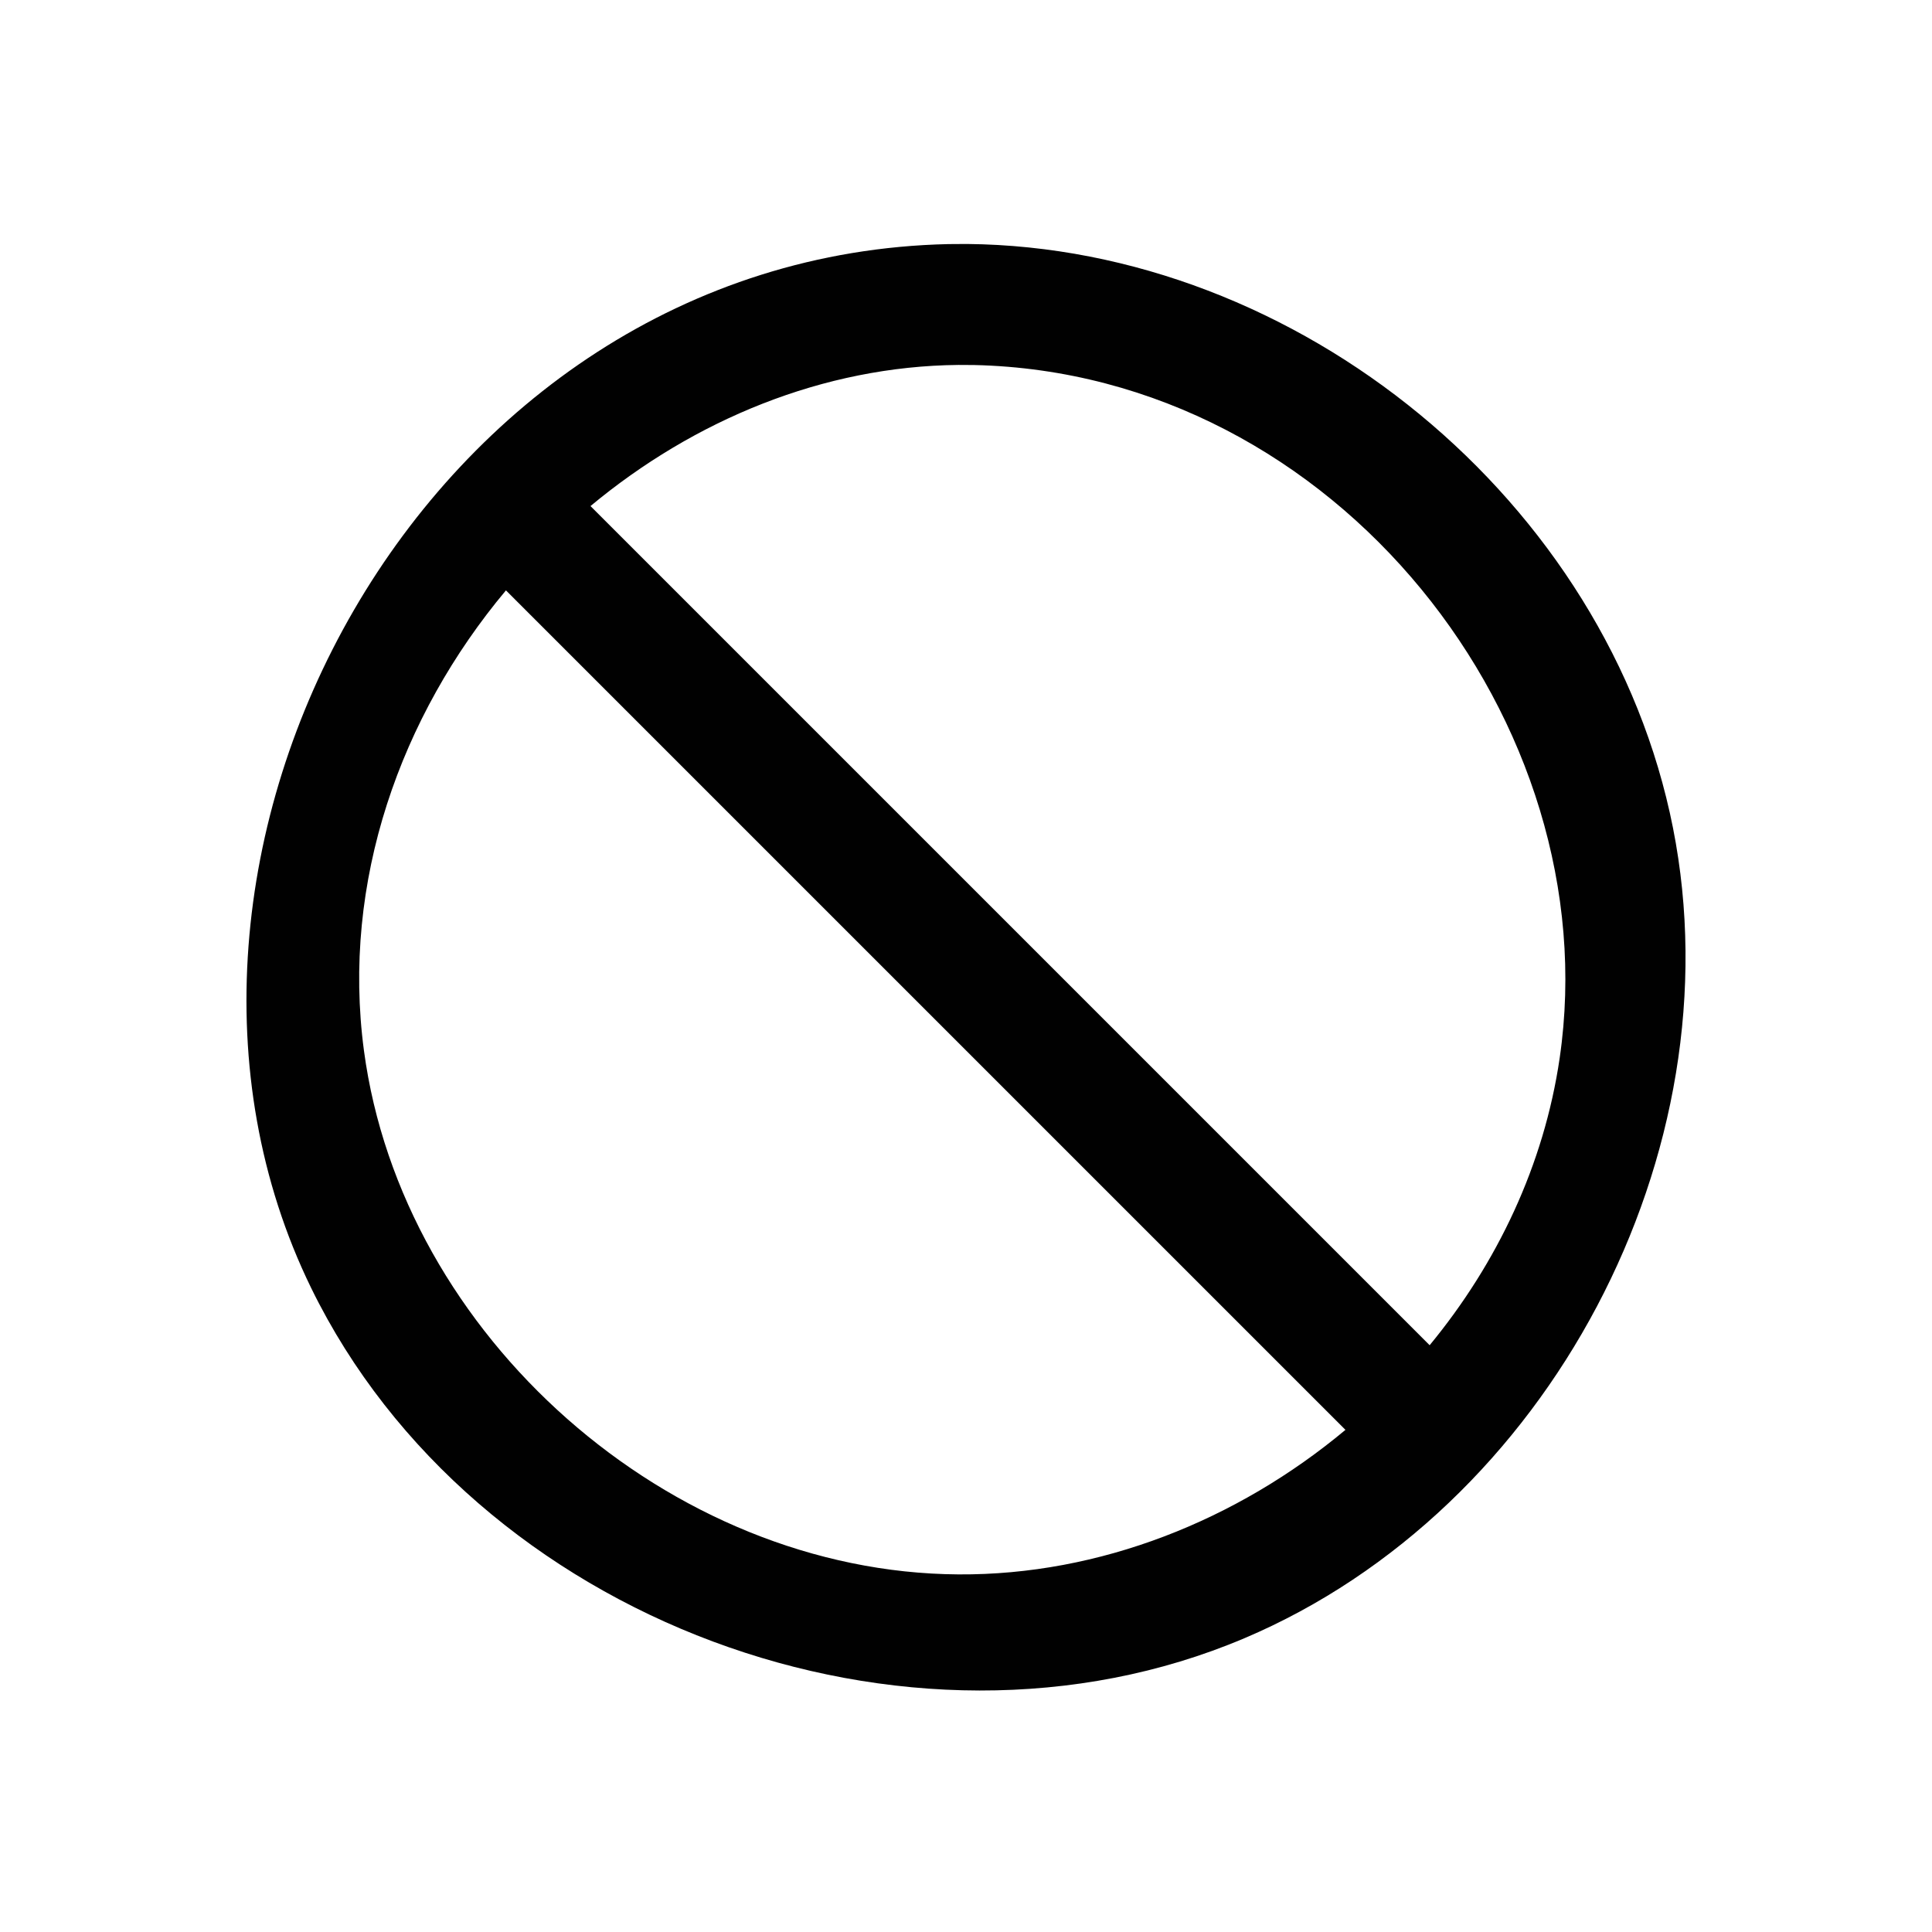
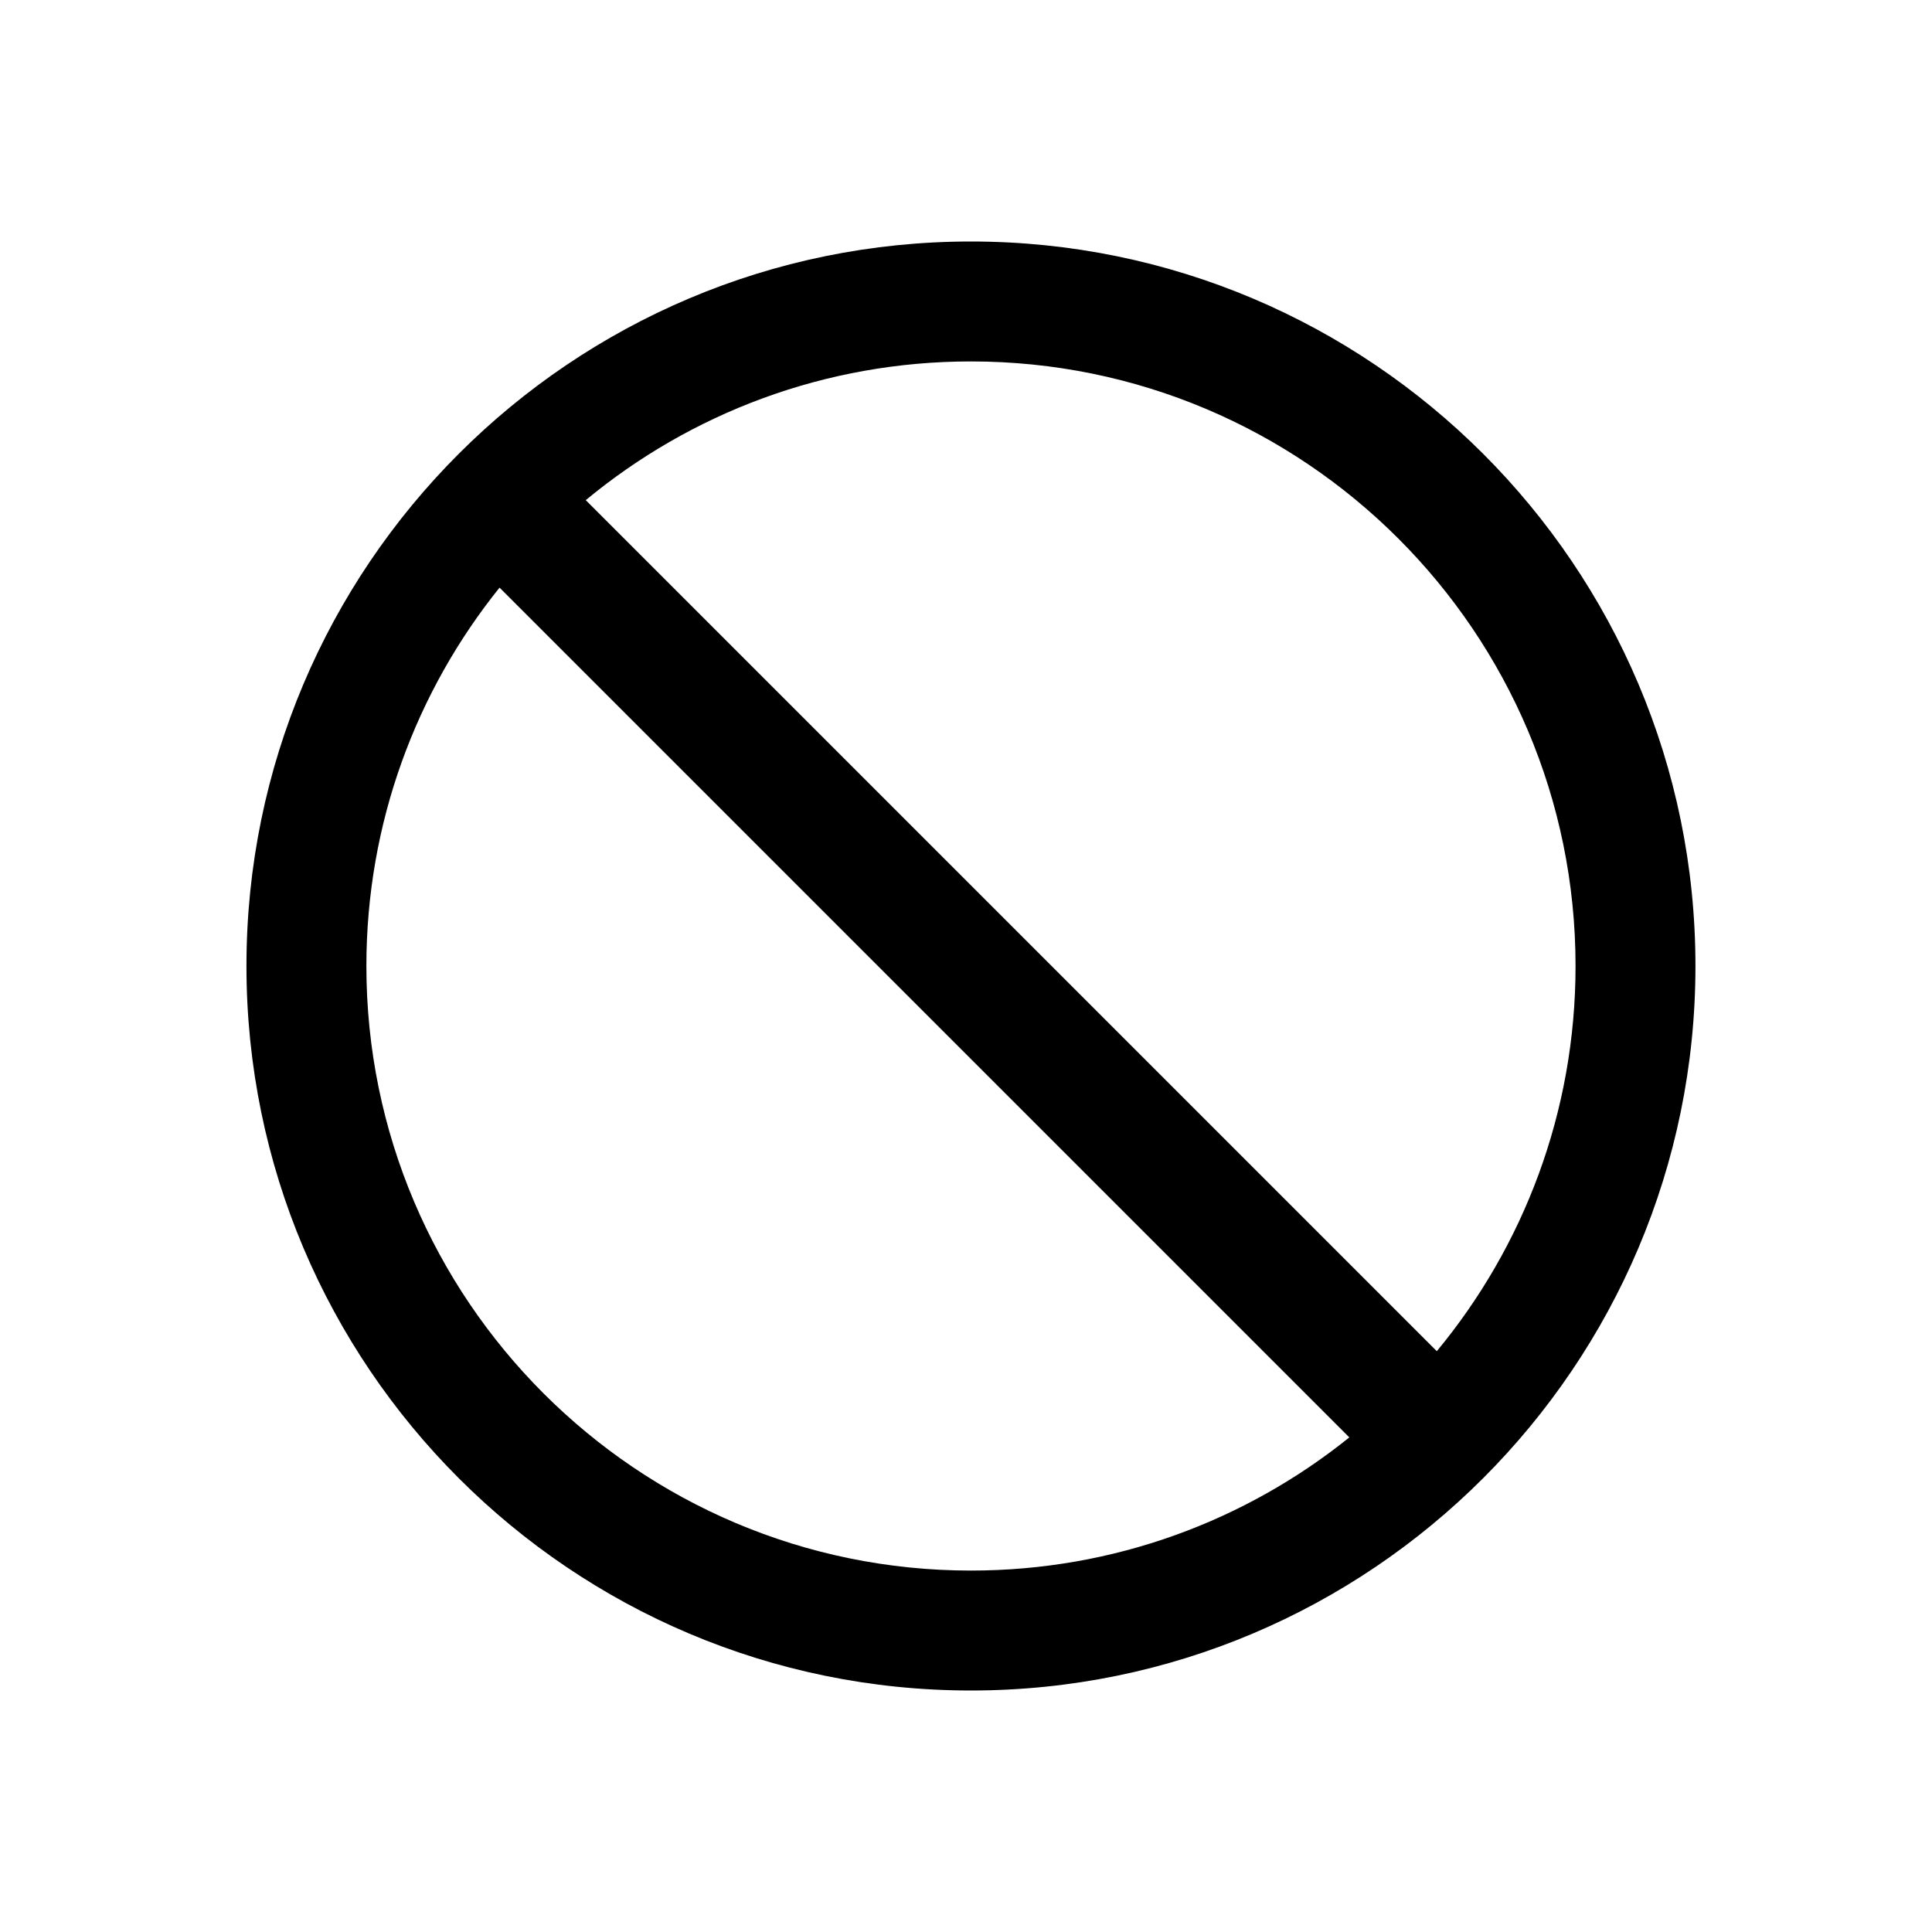
<svg xmlns="http://www.w3.org/2000/svg" width="100%" height="100%" viewBox="0 0 64 64" version="1.1" xml:space="preserve" style="fill-rule:evenodd;clip-rule:evenodd;stroke-linejoin:round;stroke-miterlimit:1.414;">
-   <path id="denied" d="M32.034,8.082c10.96,0.104 21.241,8.508 23.386,19.344c2.128,10.748 -4.111,22.566 -14.203,26.845c-11.137,4.722 -25.519,-0.58 -30.907,-11.6c-6.93,-14.177 3.669,-34.197 21.104,-34.585c0.206,-0.003 0.413,-0.005 0.62,-0.004Zm-15.274,11.475c-3.493,4.172 -5.451,9.648 -4.704,15.244c1.261,9.45 10.122,17.292 19.693,17.353c4.677,0.03 9.232,-1.791 12.821,-4.788l-27.81,-27.809Zm30.599,25.005c2.235,-2.709 3.79,-5.975 4.307,-9.512c1.62,-11.069 -7.372,-22.691 -19.399,-22.958c-0.173,-0.003 -0.345,-0.004 -0.518,-0.003c-4.477,0.042 -8.757,1.821 -12.188,4.675l27.798,27.798Z" style="fill:#010101;" />
+   <path id="denied" d="M32.164,8c13.246,0 24,10.754 24,24c0,13.246 -10.754,24 -24,24c-13.246,0 -24,-10.754 -24,-24c0,-13.246 10.754,-24 24,-24Zm-15.616,11.466c-2.759,3.432 -4.411,7.792 -4.411,12.534c0,11.053 8.974,20.027 20.027,20.027c4.743,0 9.102,-1.651 12.534,-4.411l-28.15,-28.15Zm31.048,25.294c2.87,-3.466 4.596,-7.913 4.596,-12.76c0,-11.053 -8.974,-20.027 -20.028,-20.027c-4.847,0 -9.294,1.725 -12.76,4.595l28.192,28.192Z" />
</svg>
